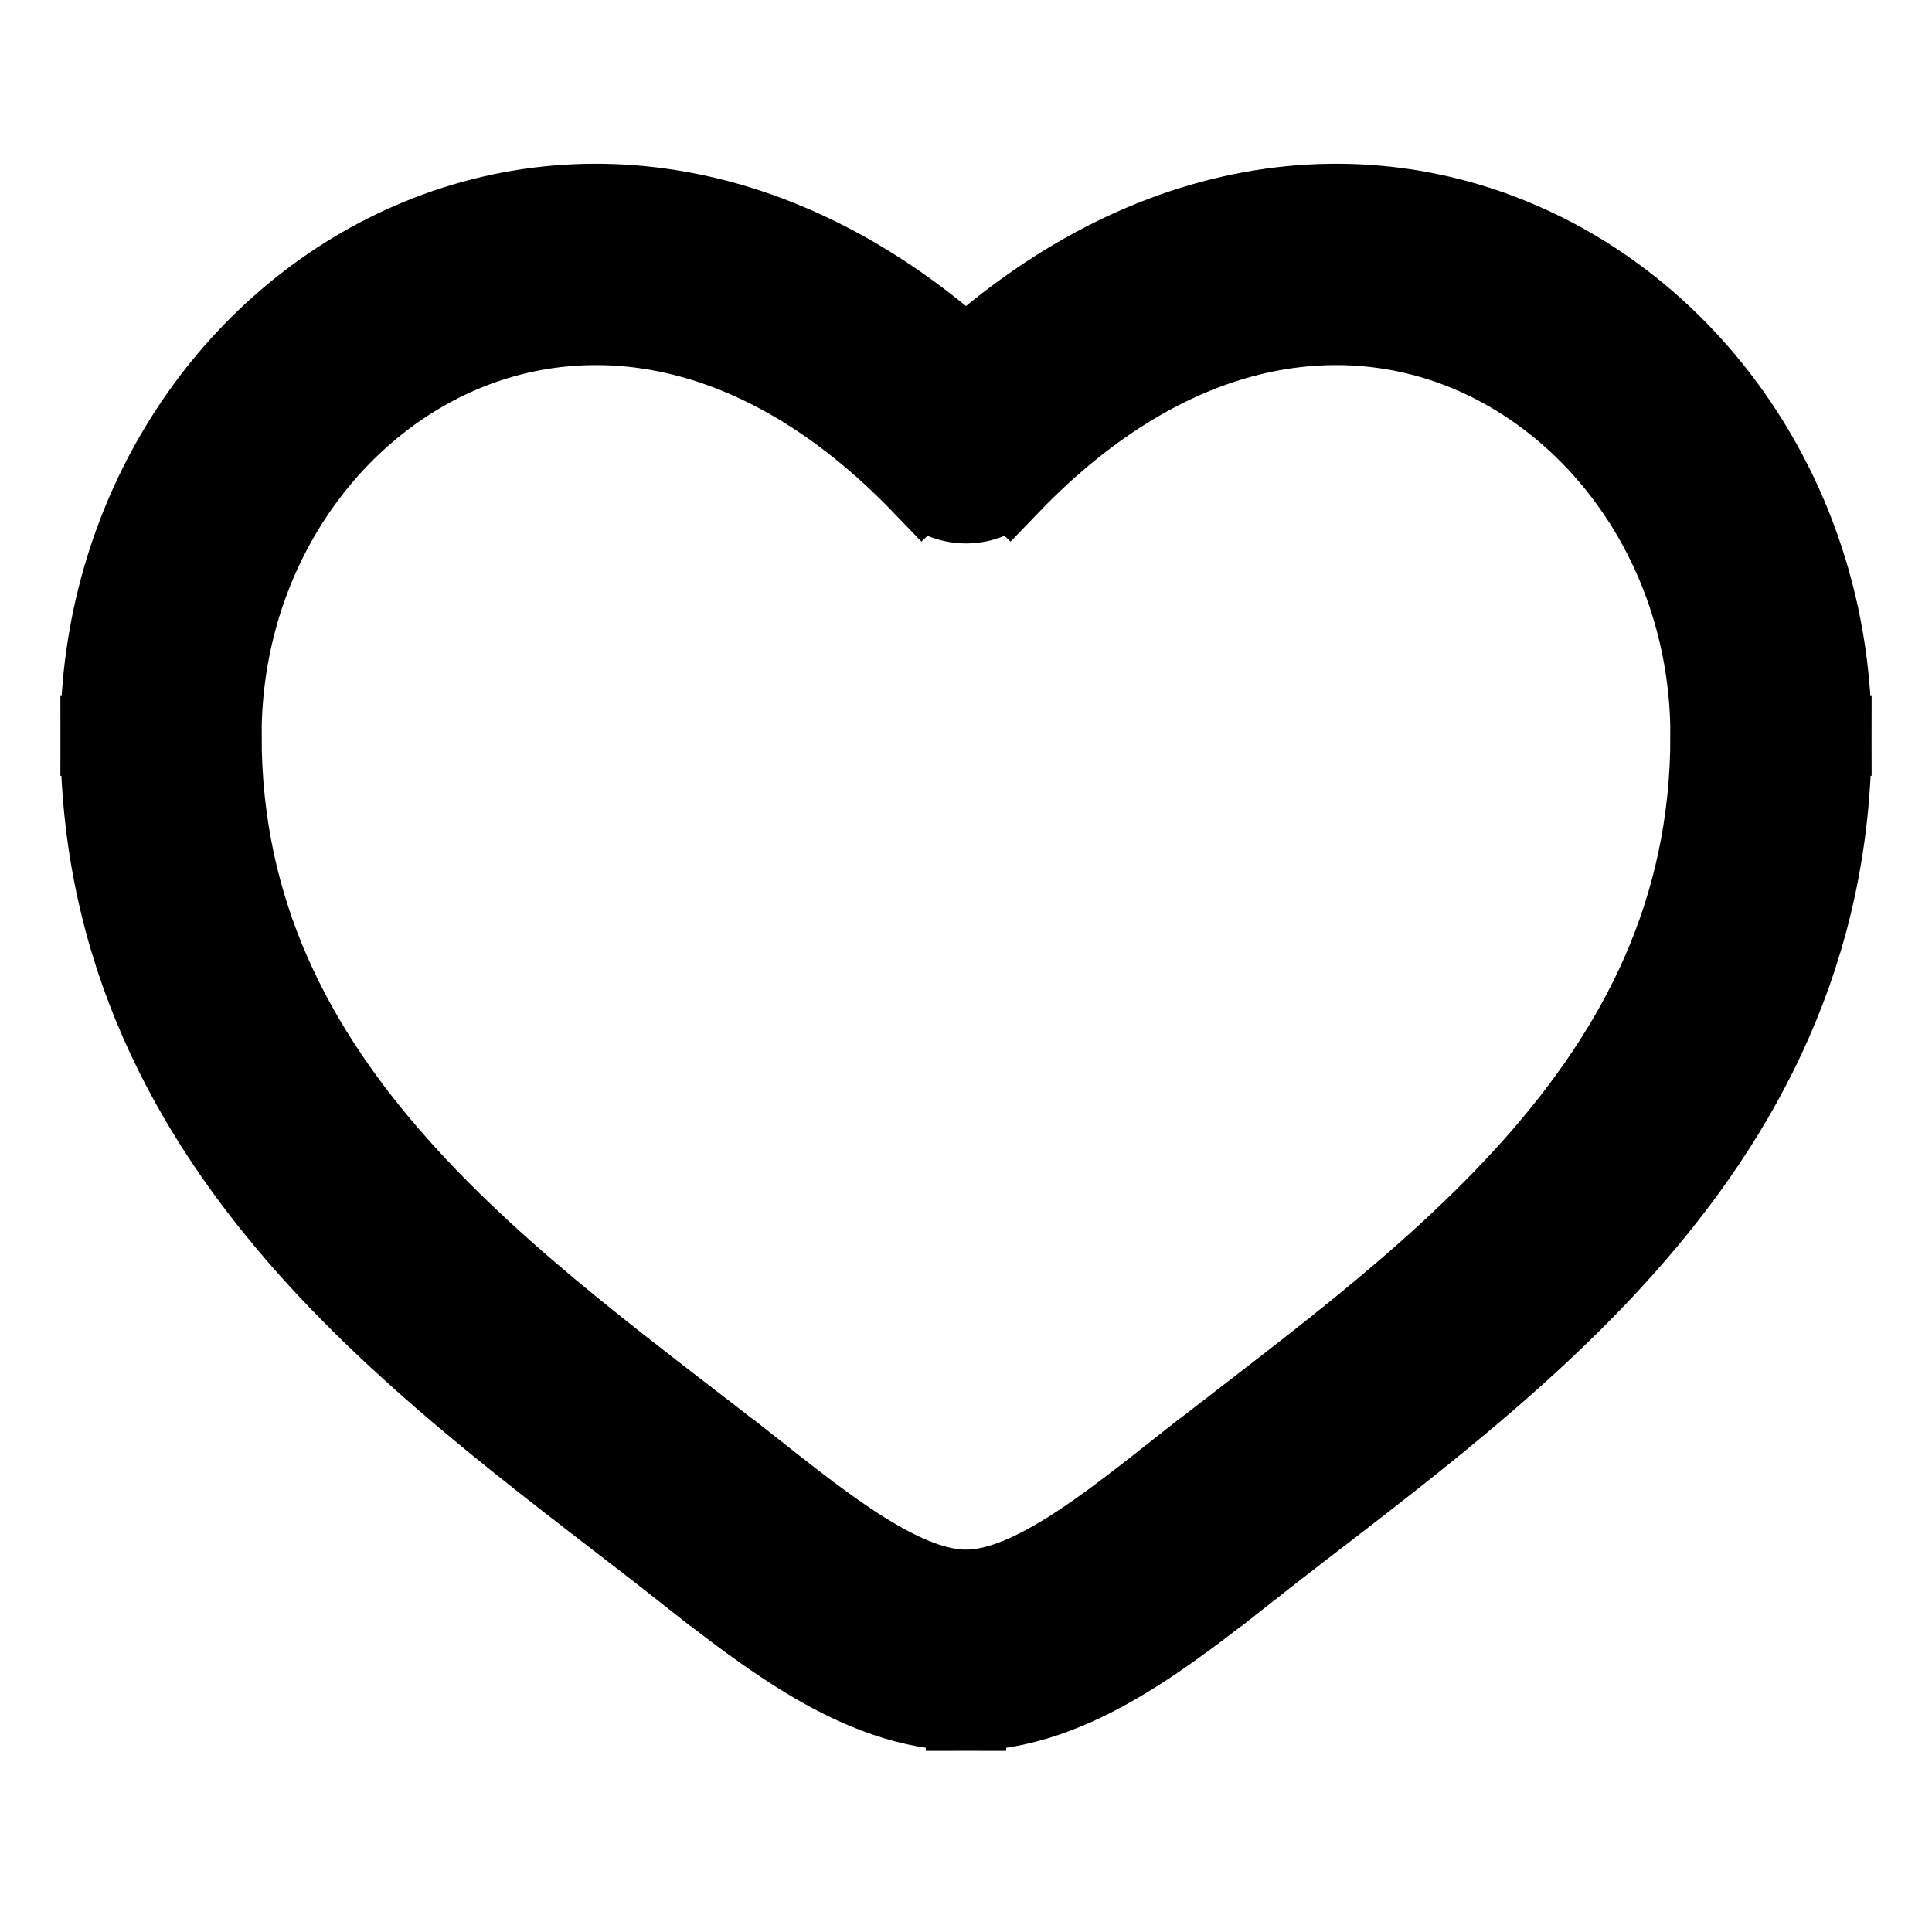
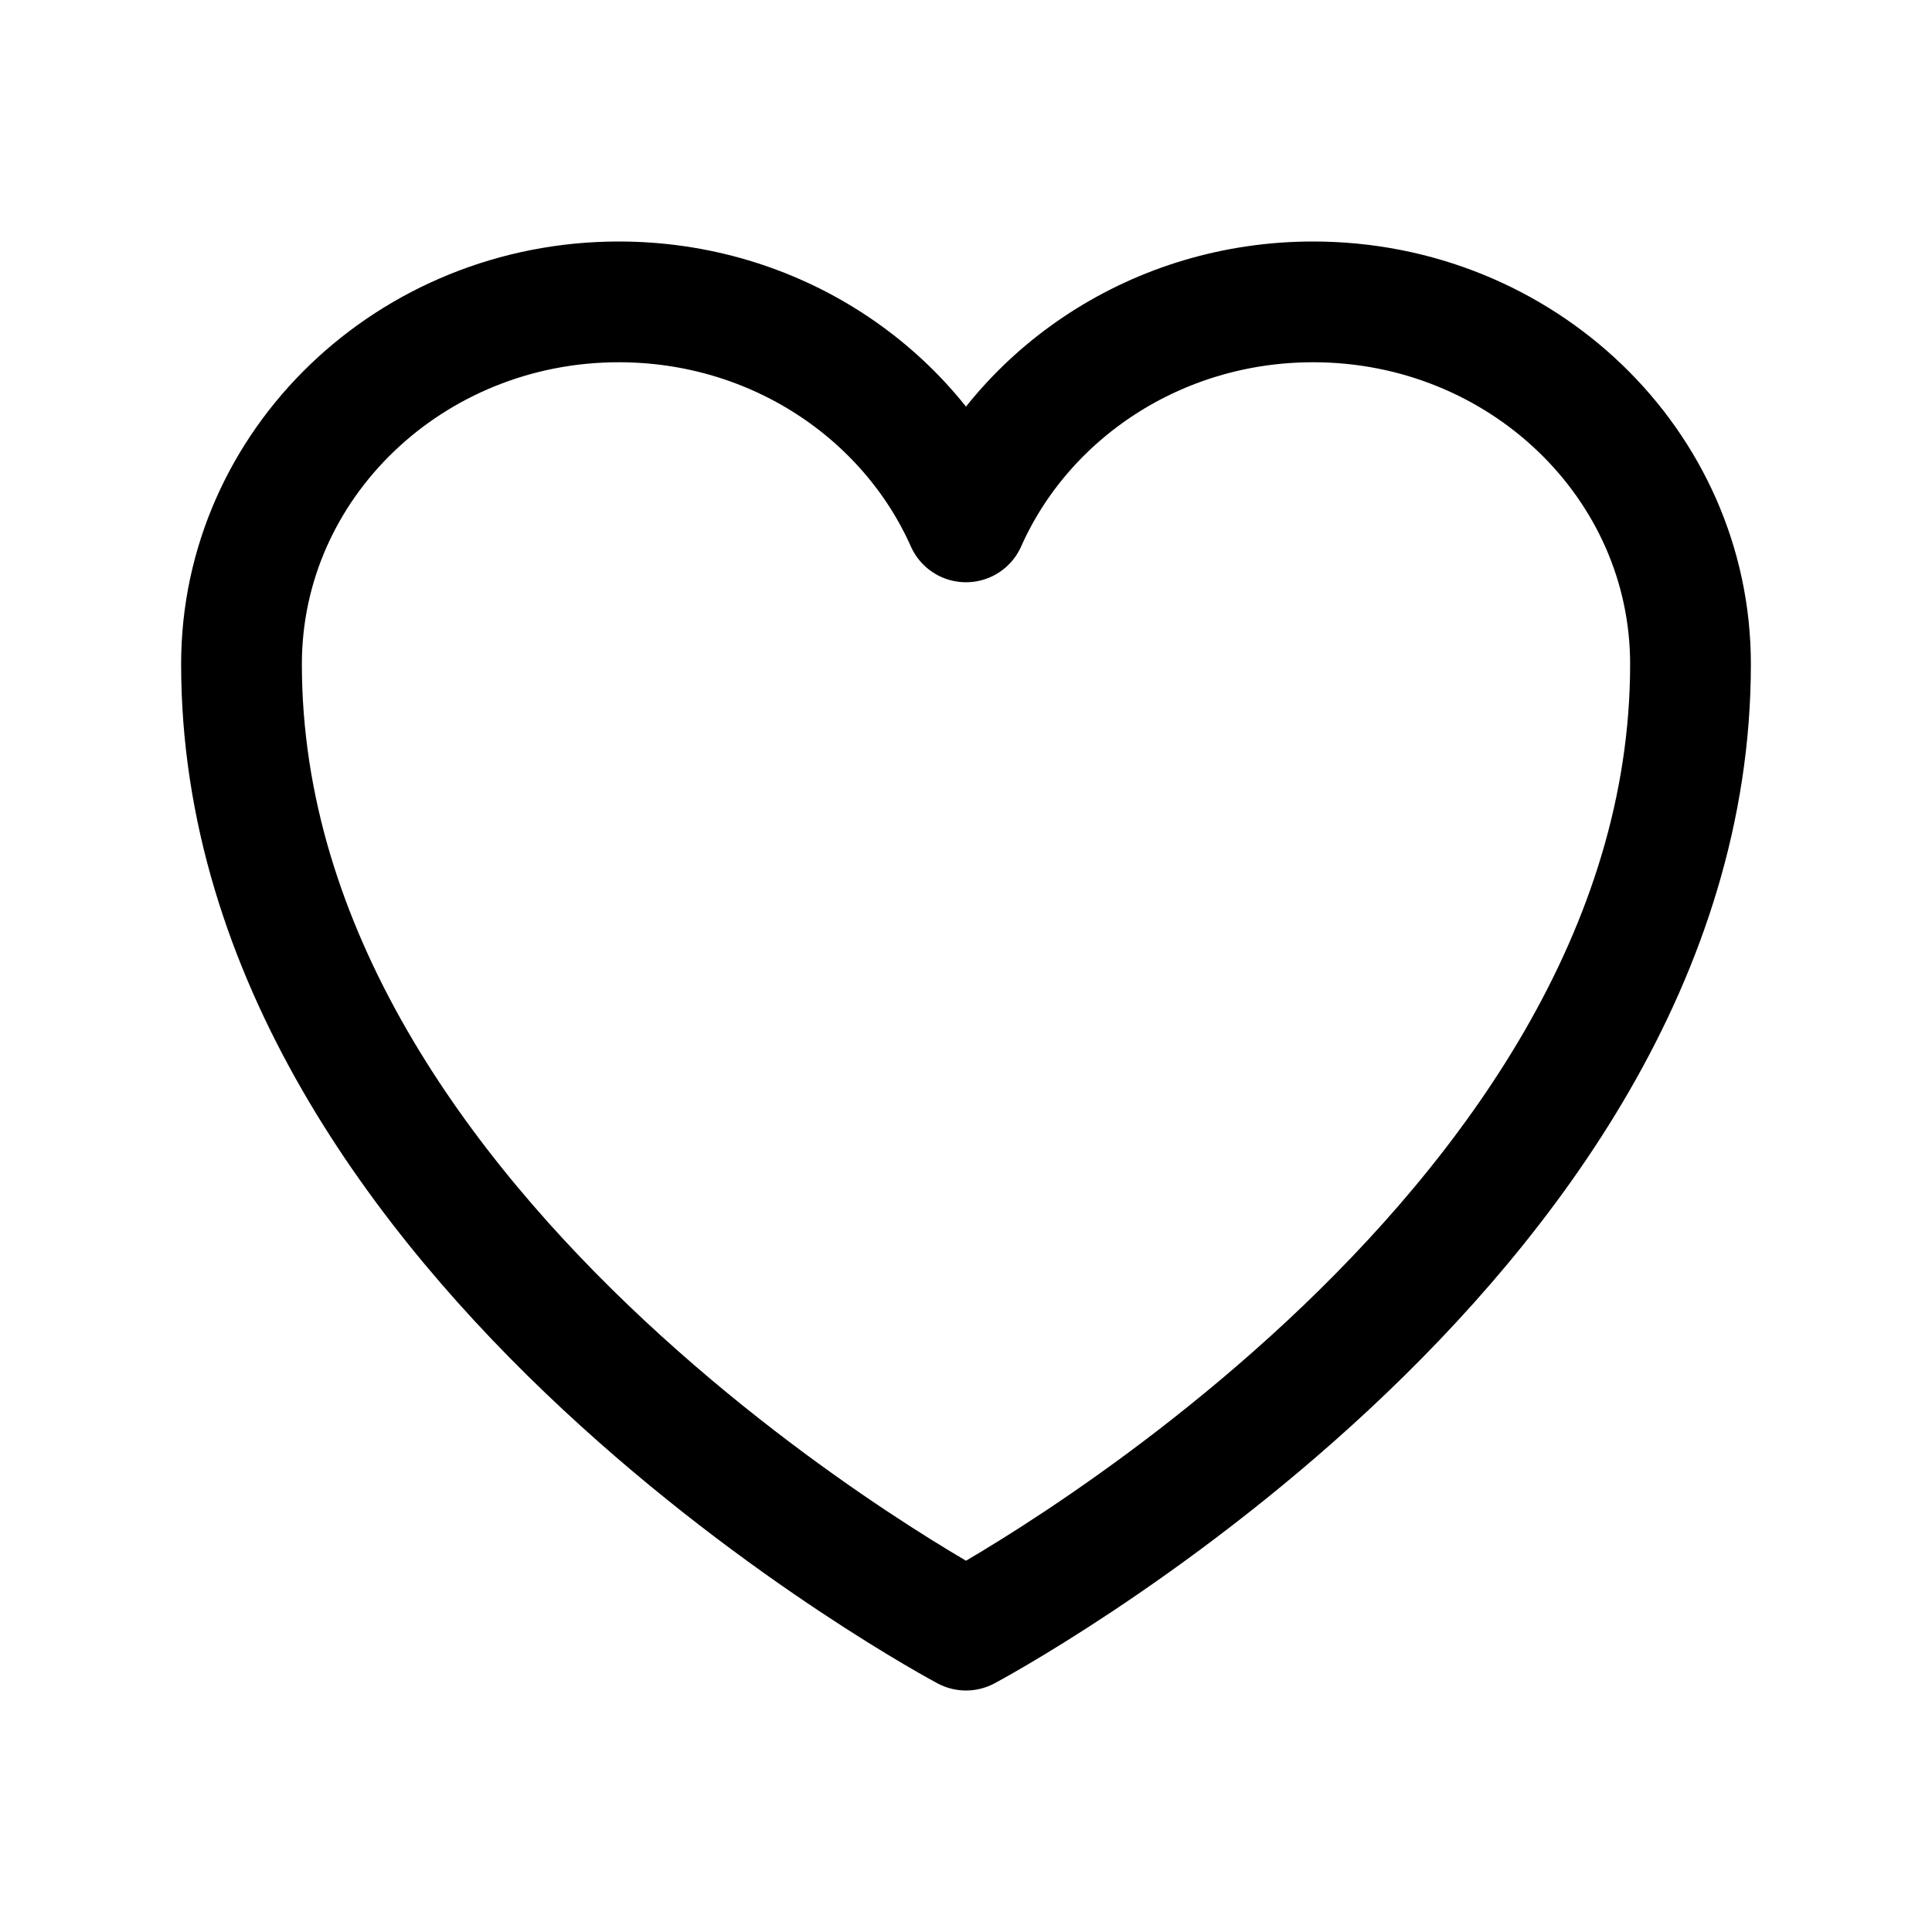
- <svg xmlns="http://www.w3.org/2000/svg" width="800px" height="800px" viewBox="0 0 24 24" fill="none" stroke="#000000">
-   <g id="SVGRepo_bgCarrier" stroke-width="0" />
-   <g id="SVGRepo_tracerCarrier" stroke-linecap="round" stroke-linejoin="round" />
-   <g id="SVGRepo_iconCarrier">
-     <path d="M8.962 18.911L9.426 18.322L8.962 18.911ZM12 5.501L11.46 6.021C11.601 6.168 11.796 6.251 12 6.251C12.204 6.251 12.399 6.168 12.54 6.021L12 5.501ZM15.038 18.911L15.503 19.5L15.038 18.911ZM9.426 18.322C7.91 17.127 6.253 15.96 4.938 14.48C3.649 13.028 2.75 11.335 2.75 9.137H1.25C1.25 11.803 2.361 13.836 3.817 15.476C5.247 17.087 7.071 18.375 8.497 19.5L9.426 18.322ZM2.75 9.137C2.75 6.986 3.965 5.183 5.624 4.424C7.236 3.687 9.402 3.883 11.46 6.021L12.54 4.981C10.098 2.444 7.264 2.025 5.001 3.06C2.785 4.073 1.25 6.425 1.25 9.137H2.75ZM8.497 19.5C9.01 19.904 9.56 20.334 10.117 20.66C10.674 20.985 11.31 21.25 12 21.25V19.75C11.69 19.75 11.326 19.629 10.874 19.365C10.421 19.101 9.952 18.737 9.426 18.322L8.497 19.5ZM15.503 19.5C16.929 18.375 18.753 17.087 20.183 15.476C21.64 13.836 22.75 11.803 22.75 9.137H21.25C21.25 11.335 20.351 13.028 19.062 14.48C17.747 15.96 16.09 17.127 14.574 18.322L15.503 19.5ZM22.75 9.137C22.75 6.425 21.215 4.073 18.999 3.06C16.736 2.025 13.902 2.444 11.46 4.981L12.54 6.021C14.598 3.883 16.764 3.687 18.376 4.424C20.035 5.183 21.25 6.986 21.25 9.137H22.75ZM14.574 18.322C14.048 18.737 13.579 19.101 13.126 19.365C12.674 19.629 12.31 19.75 12 19.75V21.25C12.69 21.25 13.326 20.985 13.883 20.66C14.441 20.334 14.99 19.904 15.503 19.5L14.574 18.322Z" fill="#000000" />
-   </g>
+ <svg xmlns="http://www.w3.org/2000/svg" fill="none" viewBox="0 0 24 24" stroke-width="1.5" stroke="currentColor" class="w-6 h-6">
+   <path stroke-linecap="round" stroke-linejoin="round" d="M21 8.25c0-2.485-2.099-4.5-4.688-4.5-1.935 0-3.597 1.126-4.312 2.733-.715-1.607-2.377-2.733-4.313-2.733C5.1 3.75 3 5.765 3 8.25c0 7.22 9 12 9 12s9-4.78 9-12Z" />
</svg>
